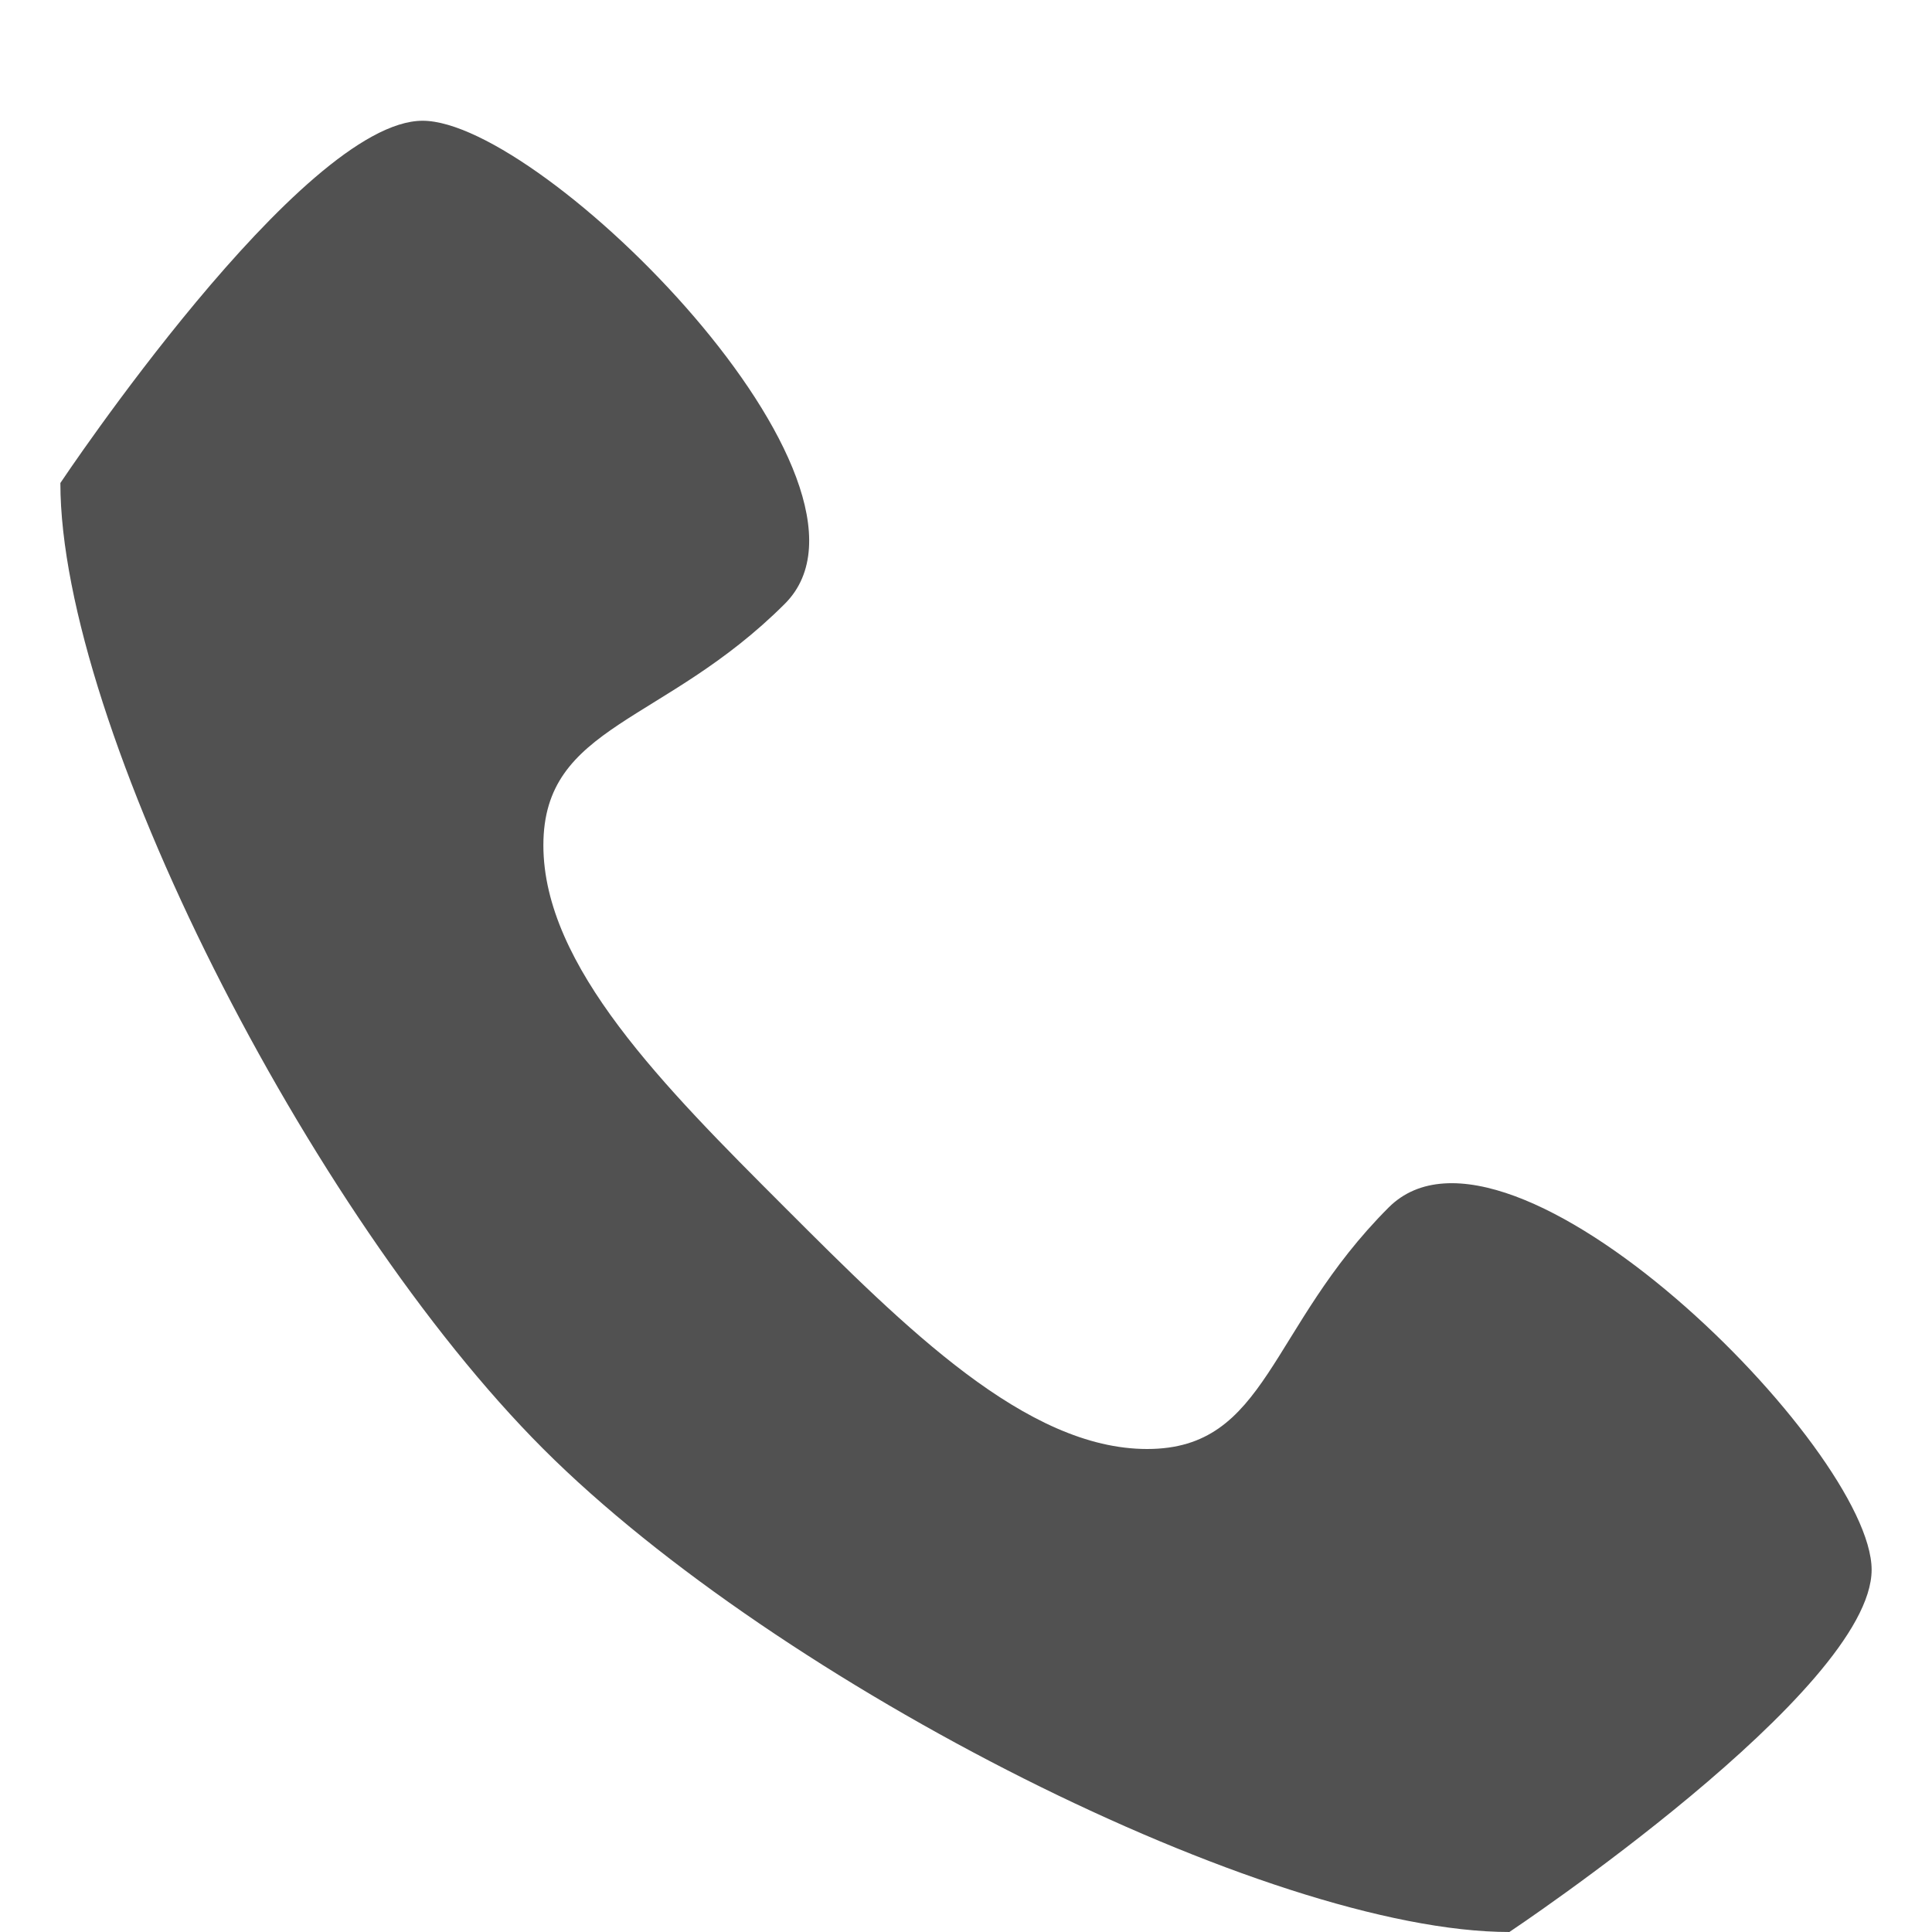
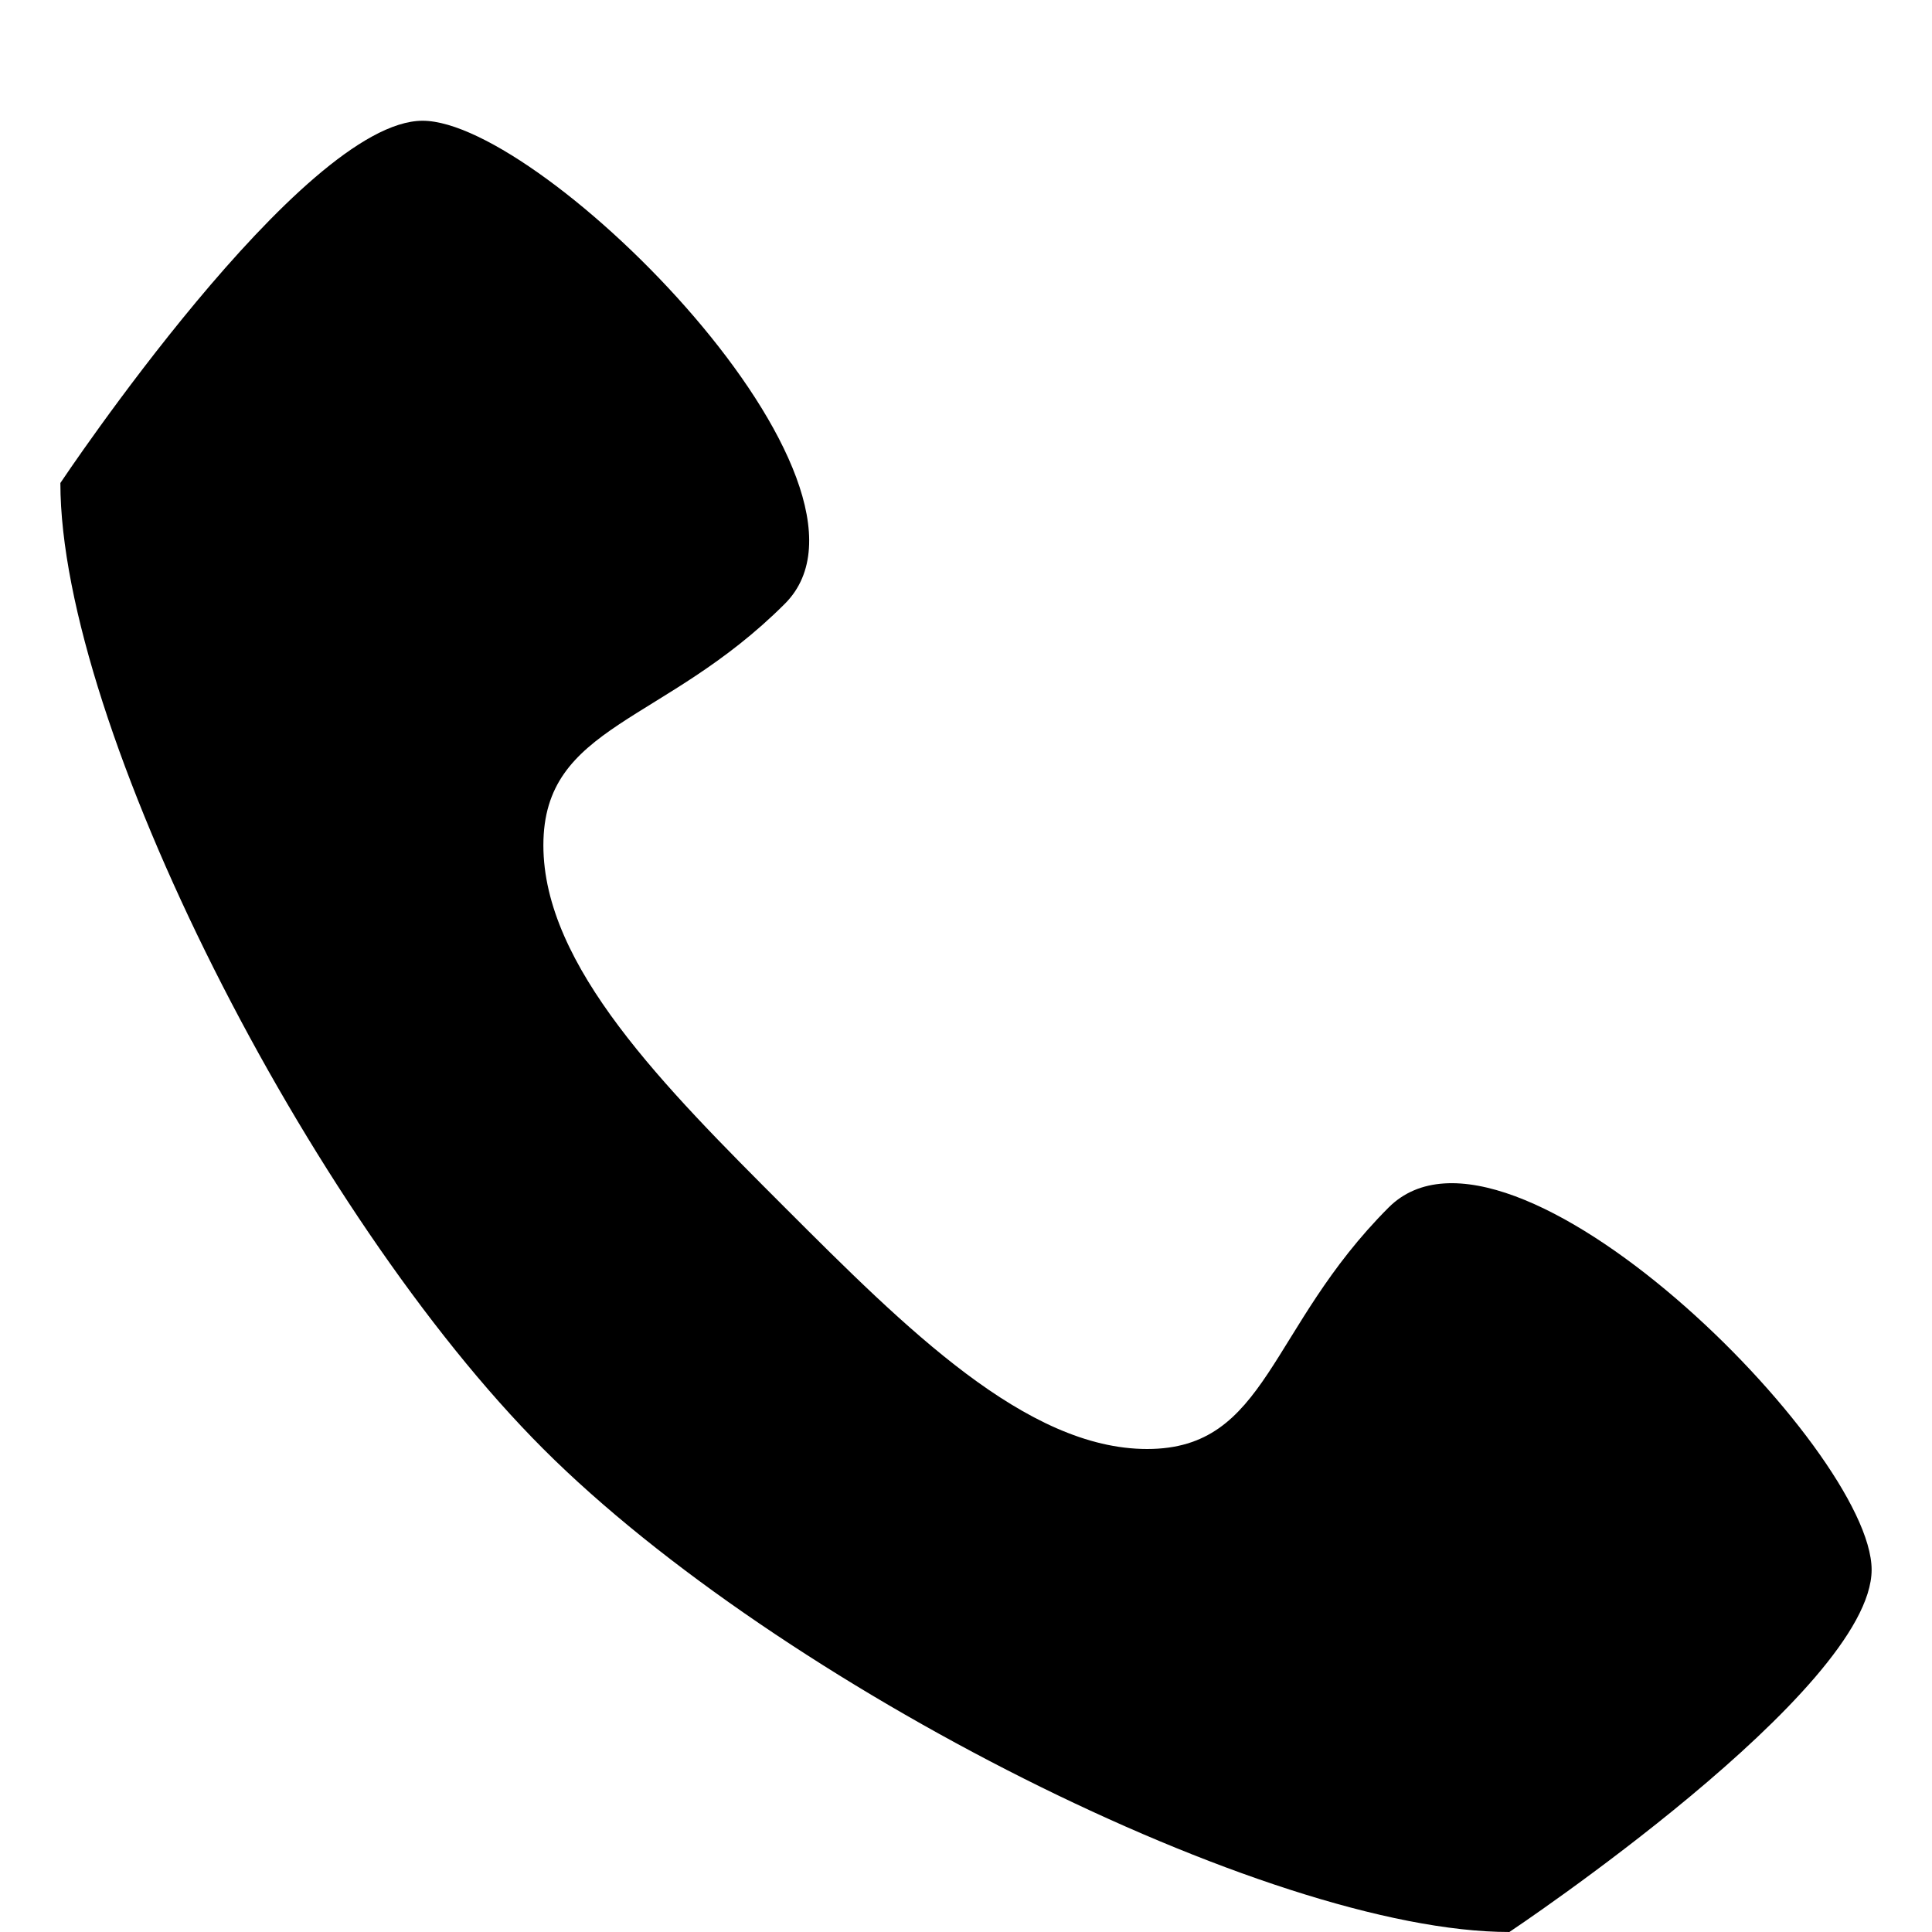
<svg xmlns="http://www.w3.org/2000/svg" class="icon" viewBox="0 0 1024 1024" width="200" height="200">
  <defs>
    <style />
  </defs>
-   <path d="M736 640c-64 64-64 128-128 128s-128-64-192-128-128-128-128-192 64-64 128-128S288 64 224 64 32 256 32 256c0 128 131.488 387.488 256 512s384 256 512 256c0 0 192-128 192-192S800 576 736 640z" fill="#515151" />
+   <path d="M736 640c-64 64-64 128-128 128s-128-64-192-128-128-128-128-192 64-64 128-128S288 64 224 64 32 256 32 256c0 128 131.488 387.488 256 512s384 256 512 256c0 0 192-128 192-192S800 576 736 640z" />
</svg>
